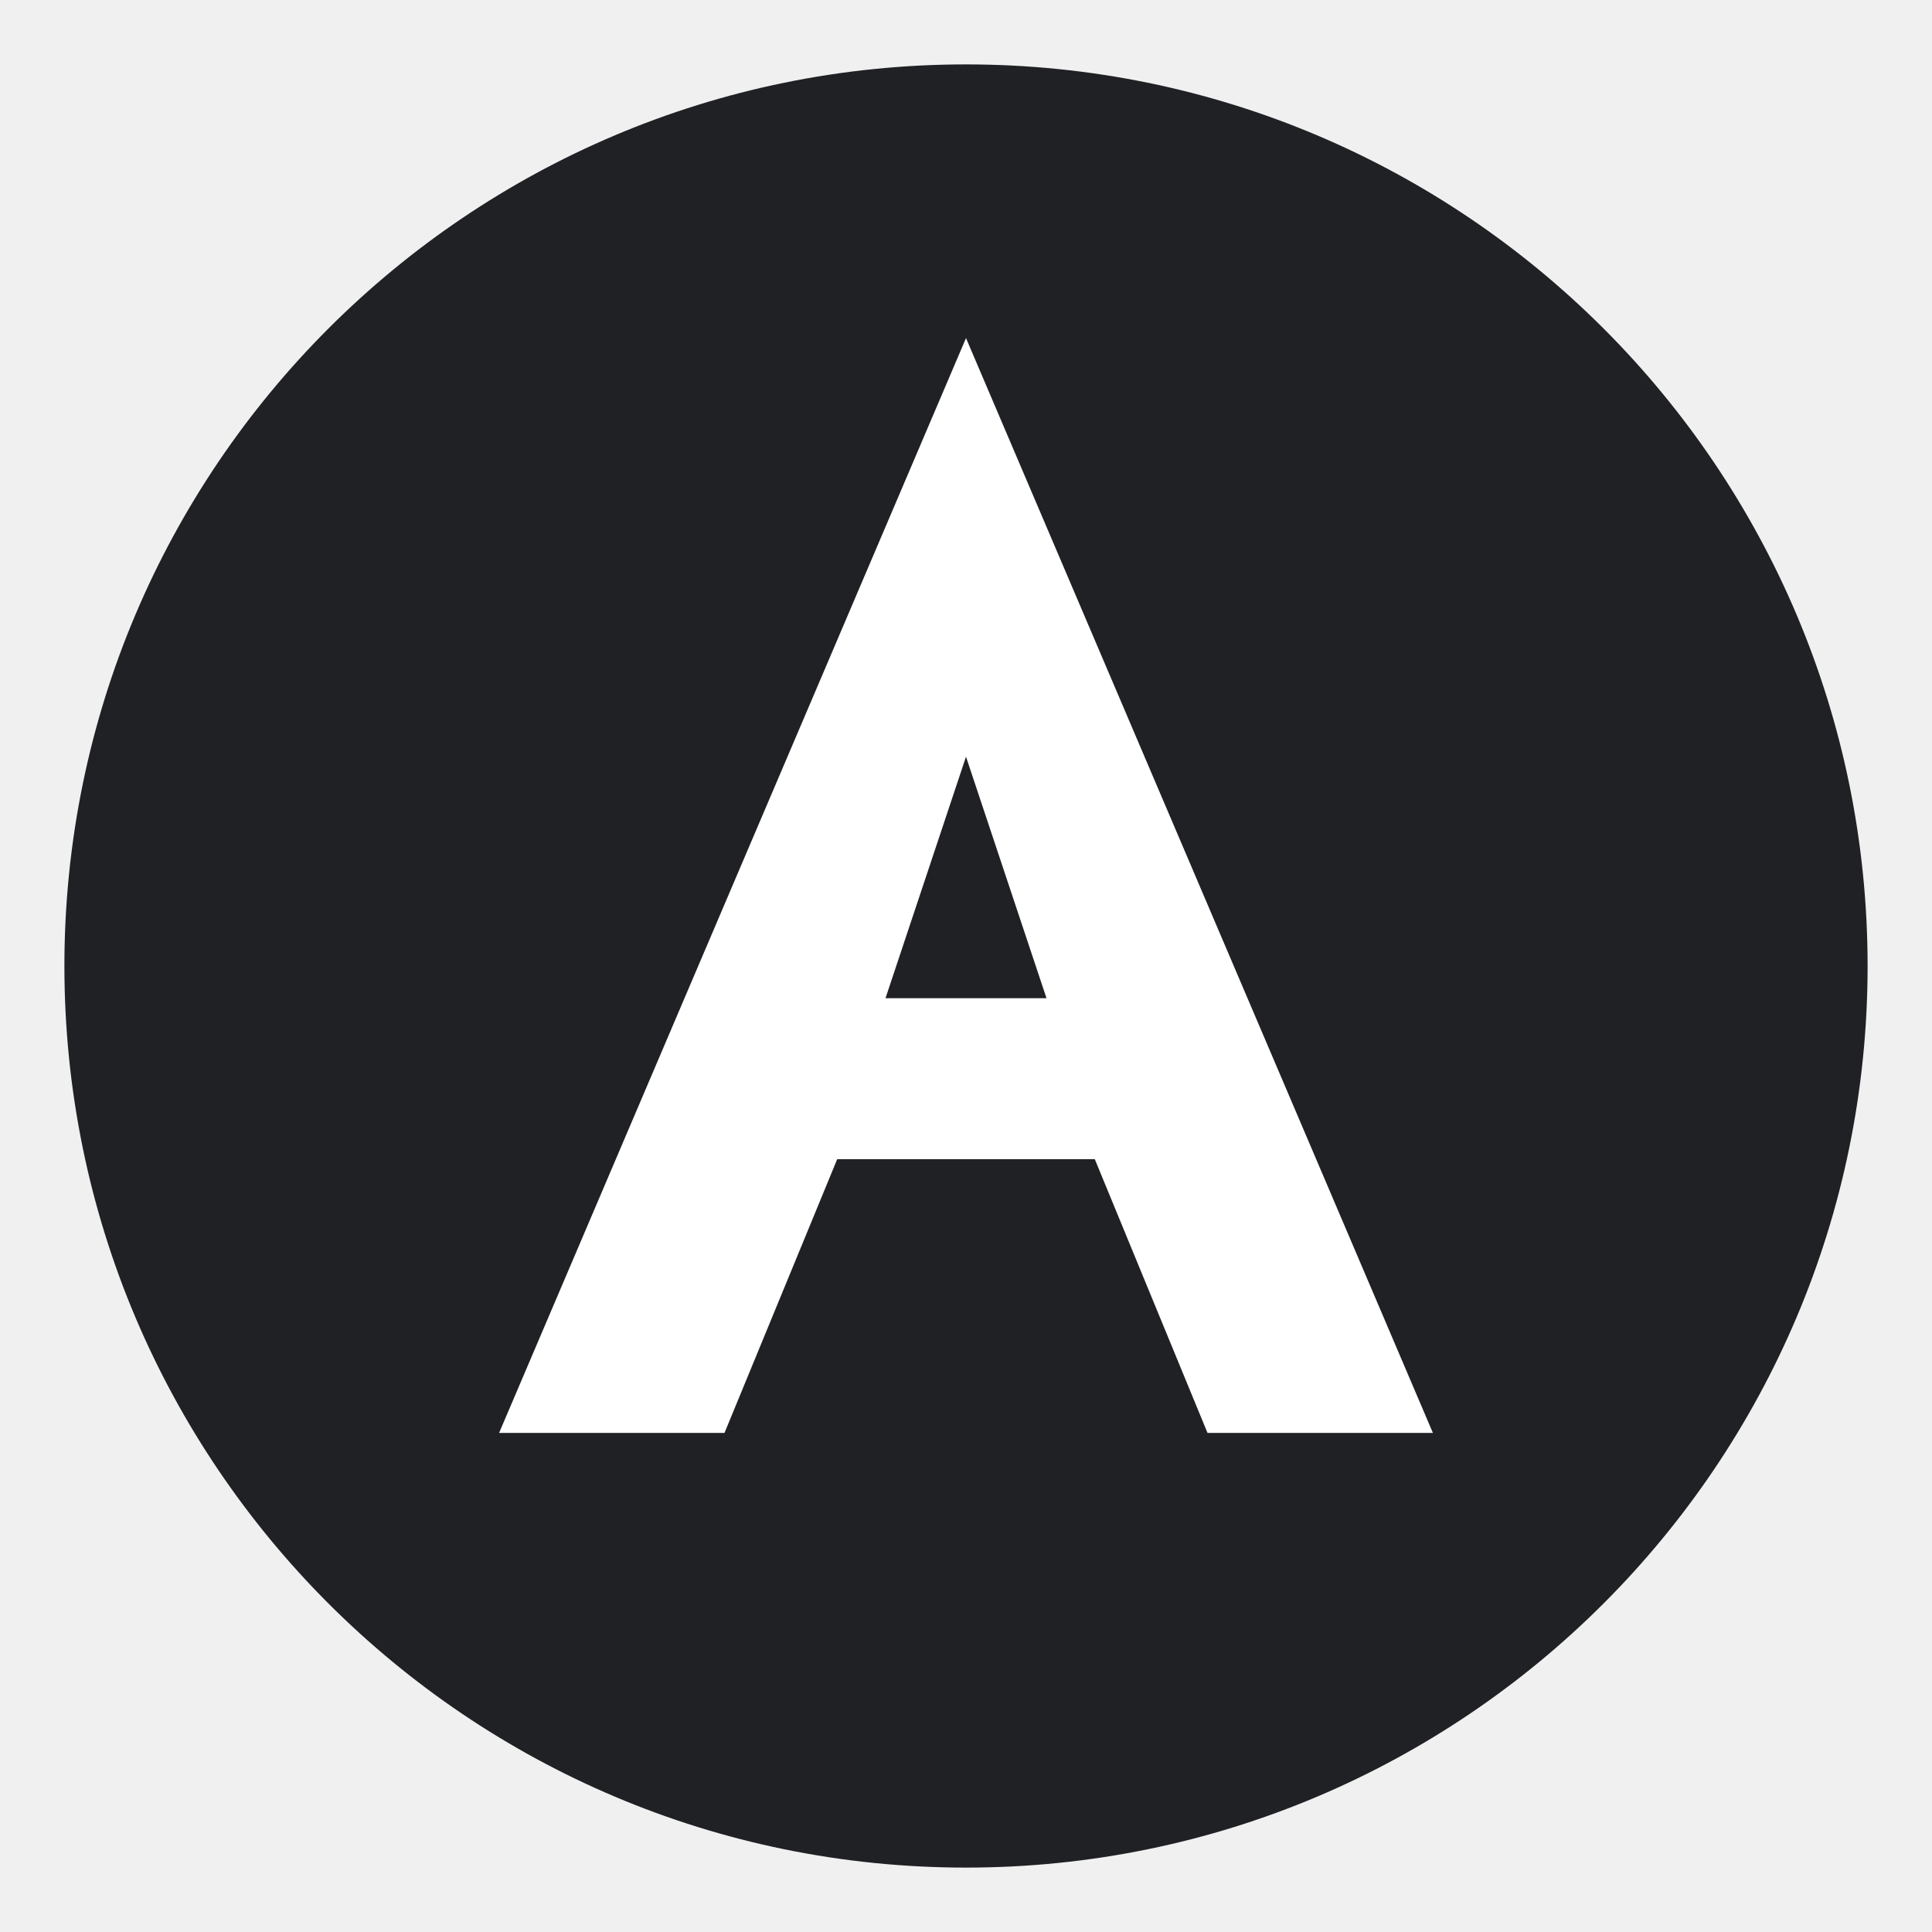
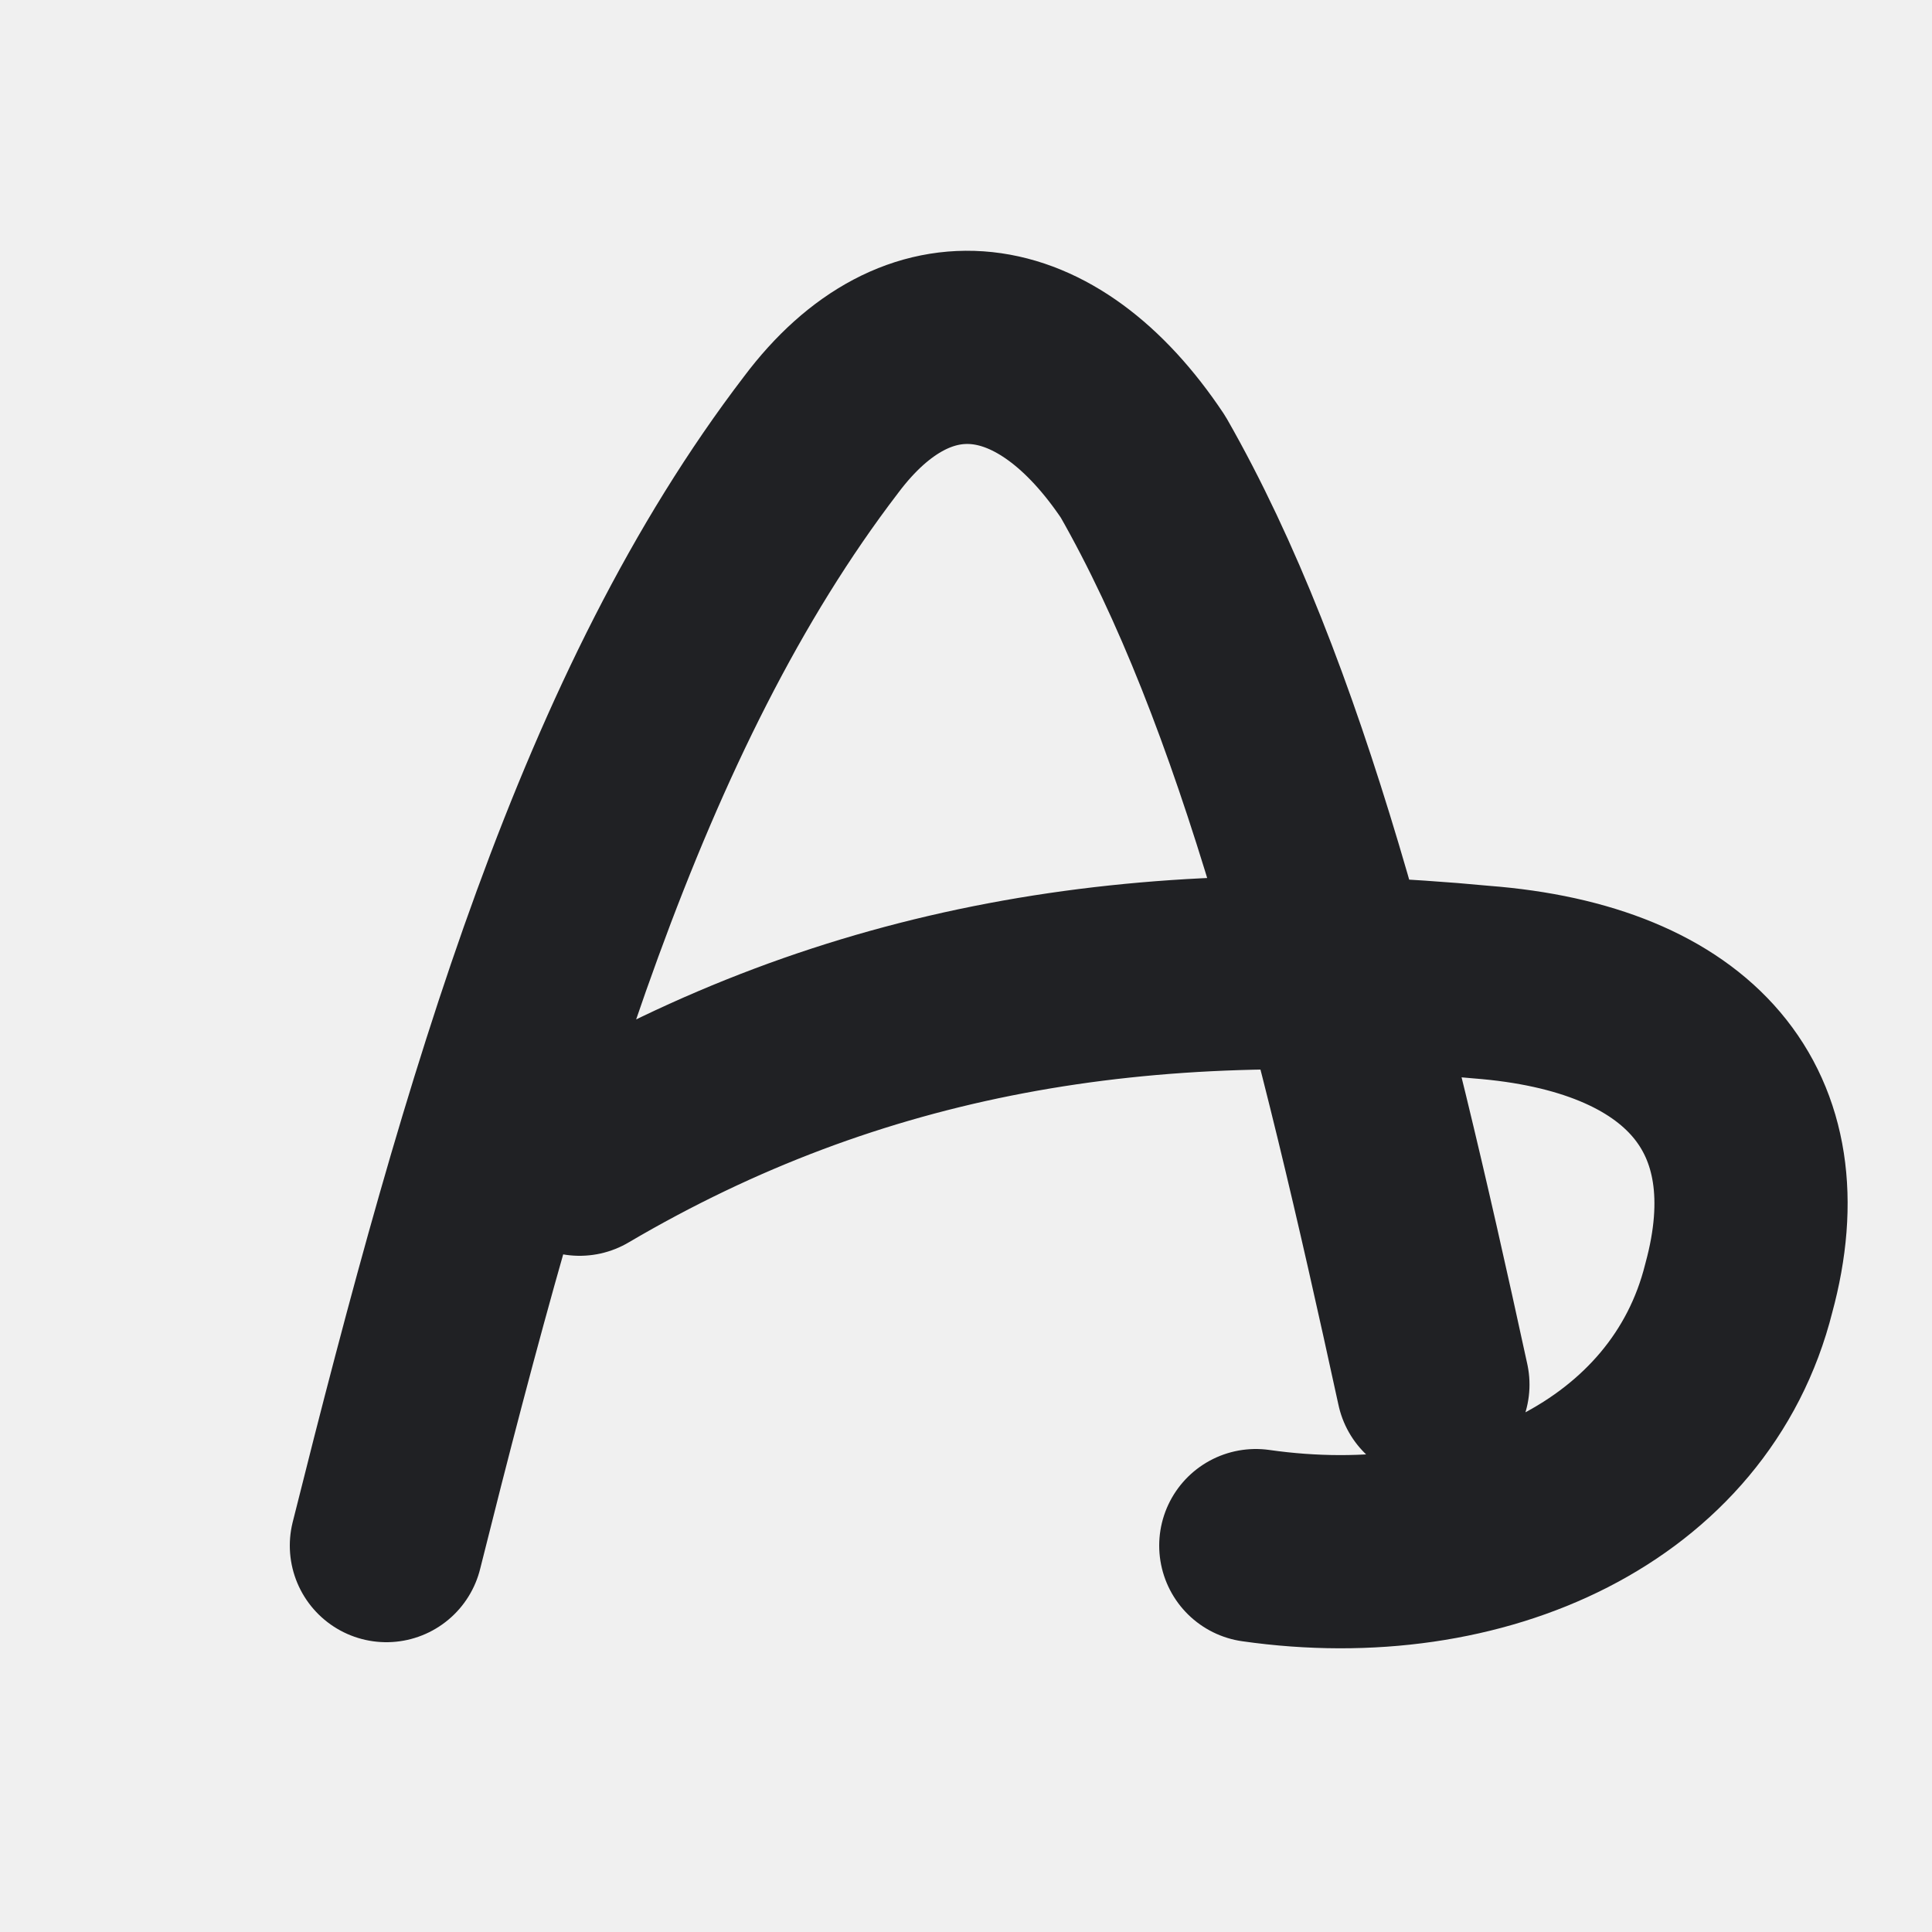
<svg xmlns="http://www.w3.org/2000/svg" viewBox="0 0 120 120">
-   <circle cx="60" cy="60" r="56" fill="#202124" />
-   <path fill="#fff" d="M60 21 89 89H75l-7-17H52l-7 17H31l29-68Zm0 26-5 15h10l-5-15Z" />
+   <path d="M24 96c7-28 14-52 27-69 6-8 14-7 20 2 8 14 13 34 18 57M36 72c17-10 35-13 56-11 13 1 19 8 16 19-3 12-16 18-30 16" fill="none" stroke="#202124" stroke-width="12" stroke-linecap="round" stroke-linejoin="round" />
</svg>
